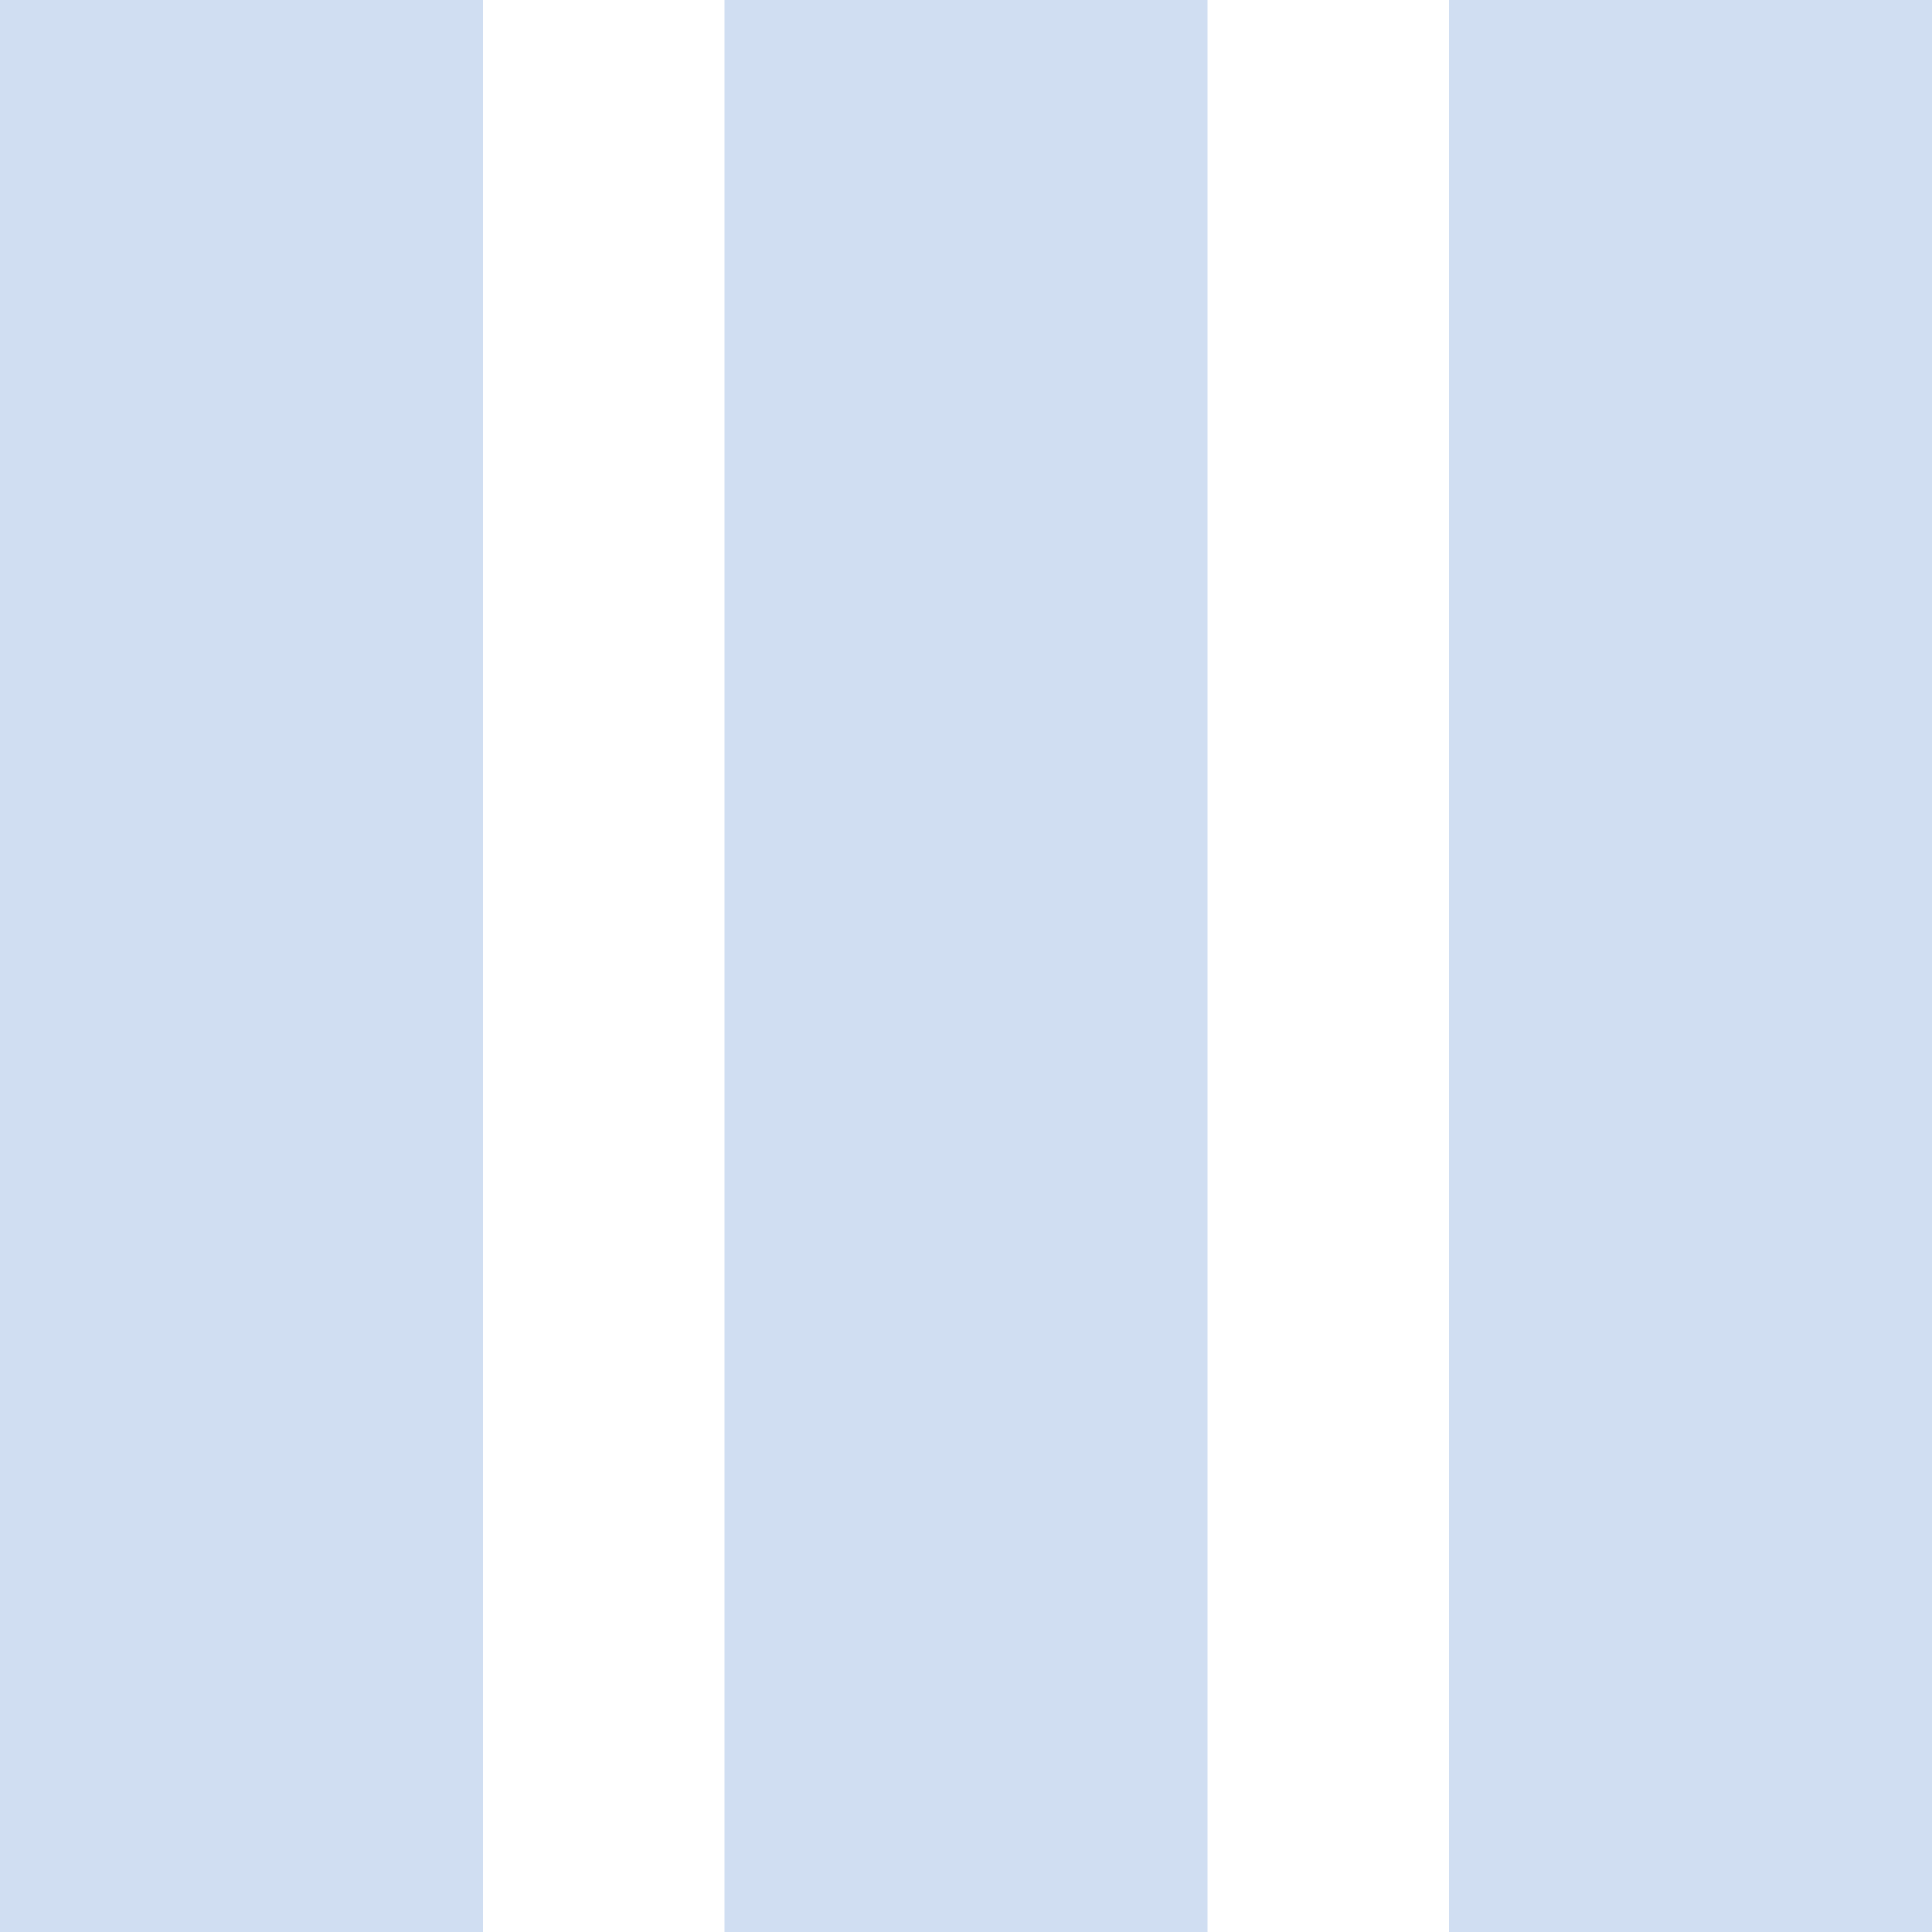
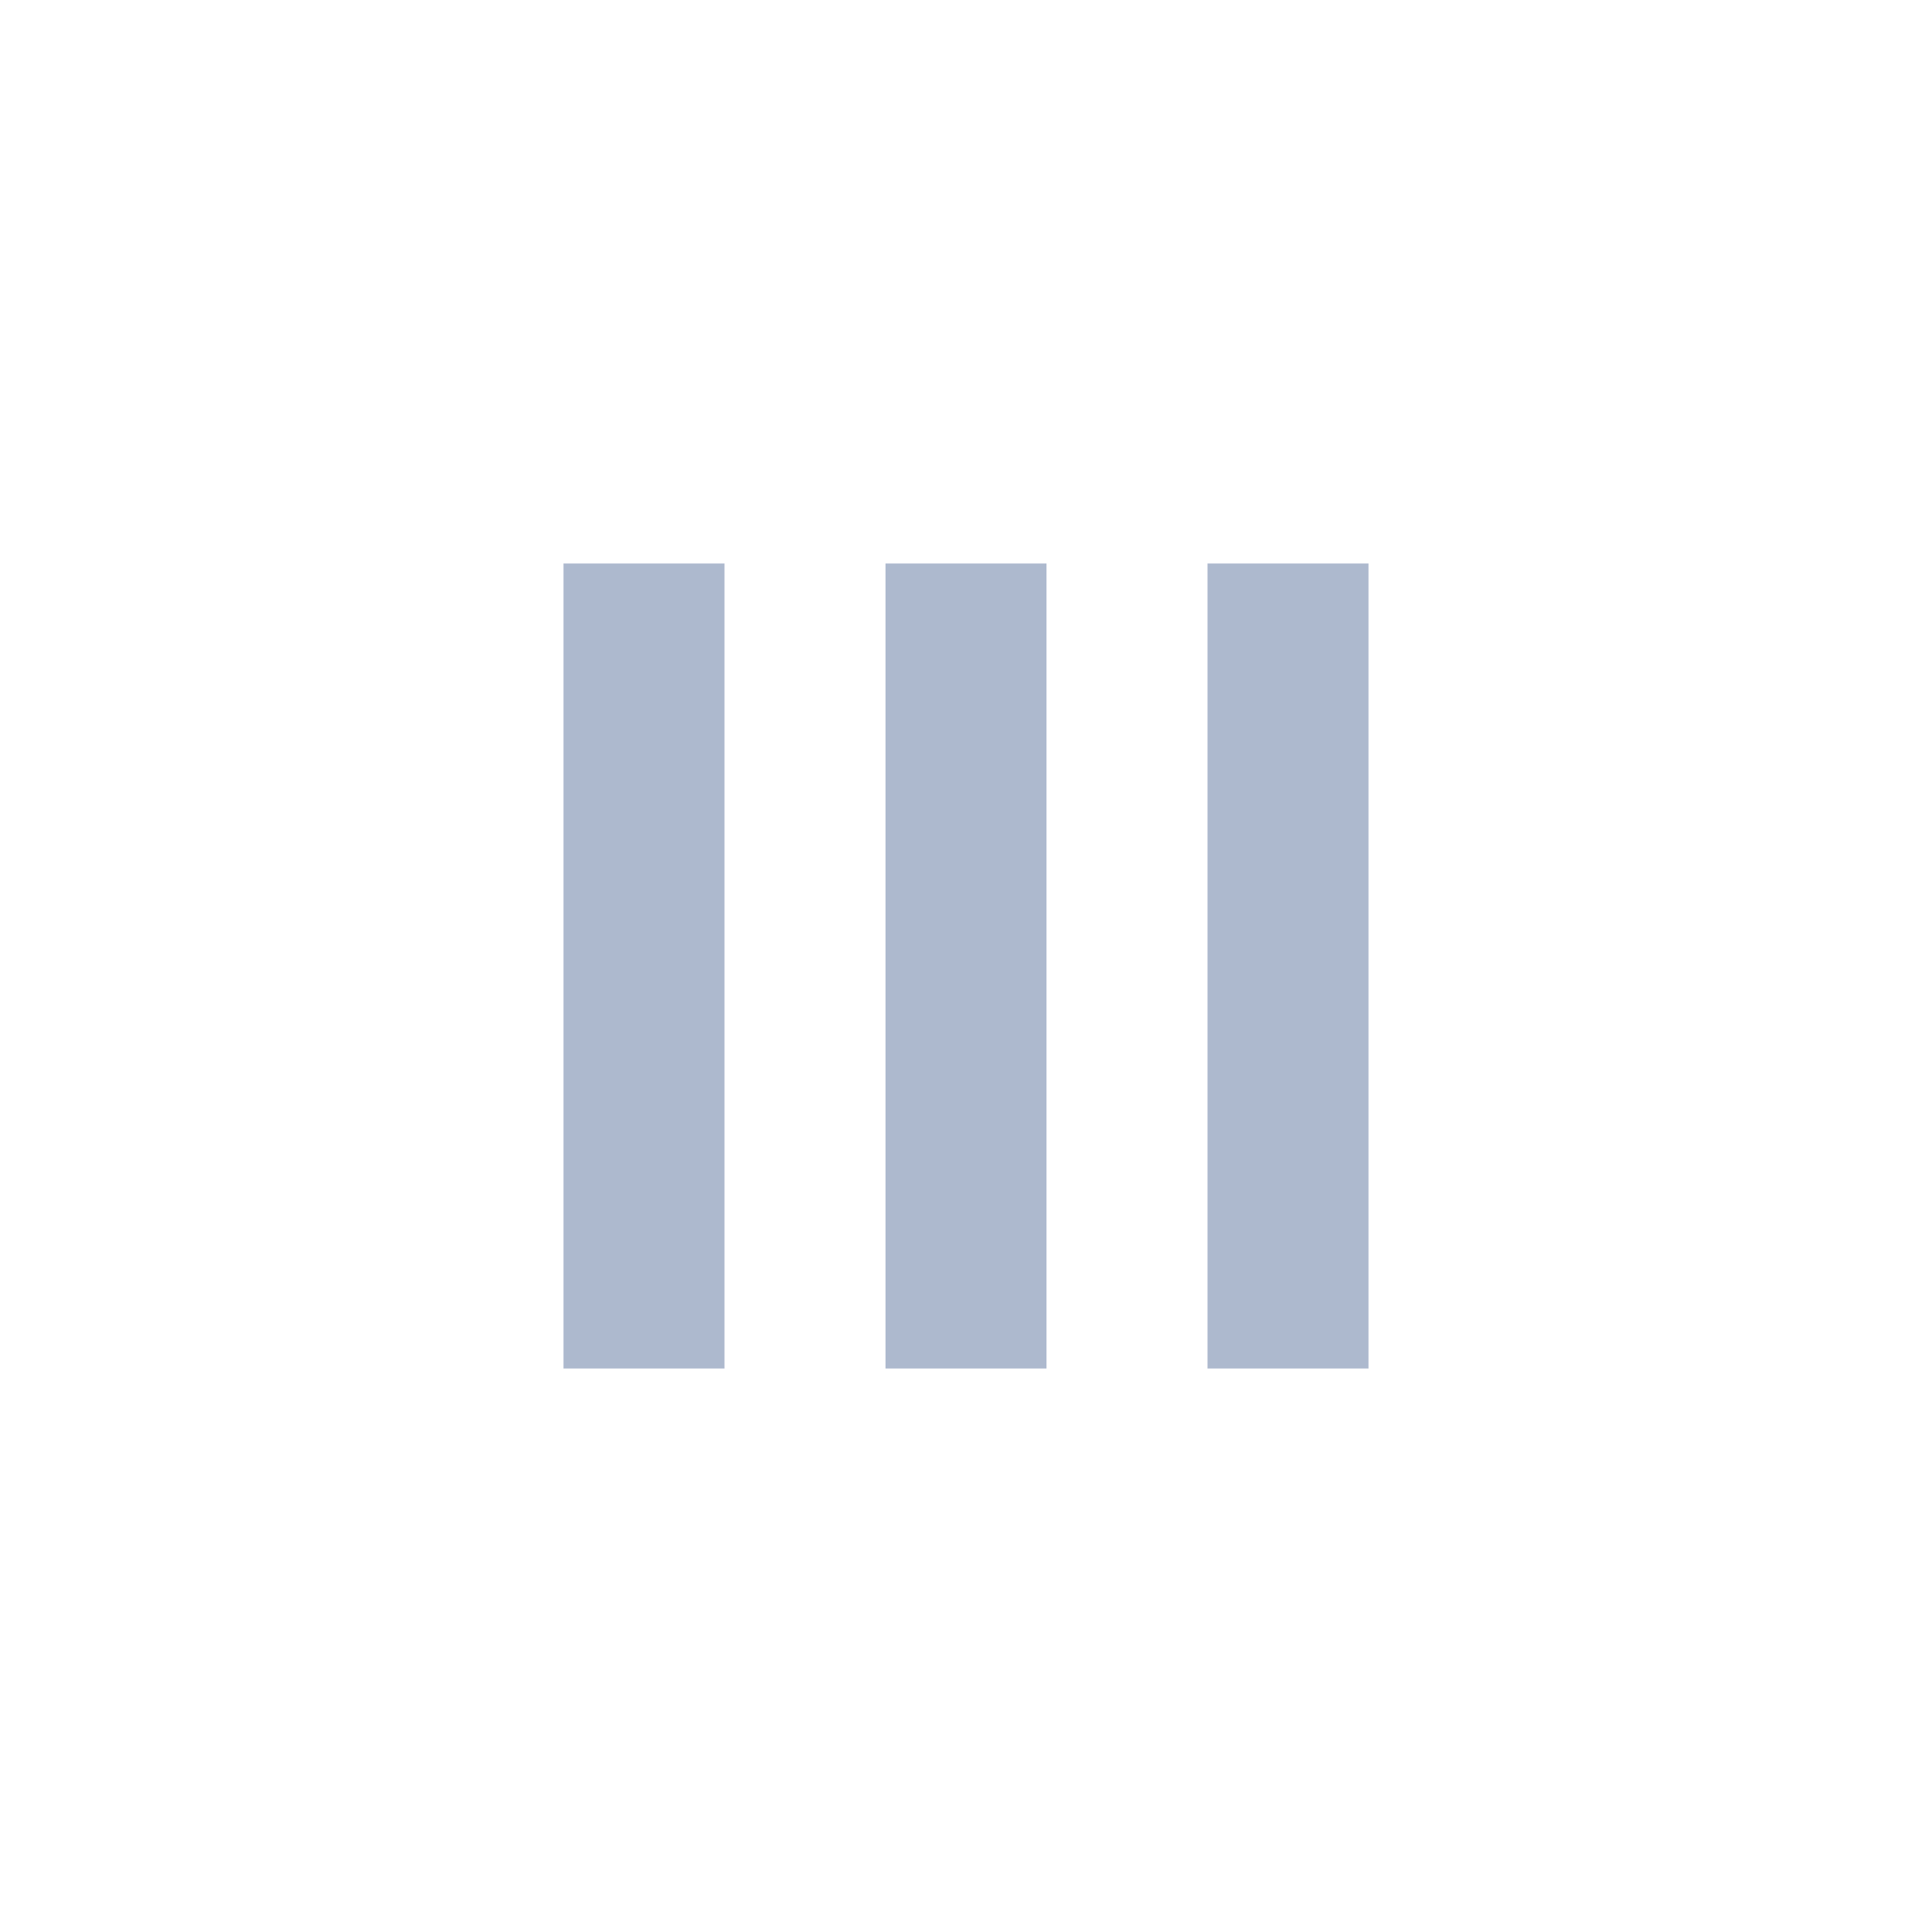
- <svg xmlns="http://www.w3.org/2000/svg" width="16px" height="16px" viewBox="0 0 16 16" version="1.1">
-   <defs />
-   <g id="reCreate" stroke="none" stroke-width="1" fill="none" fill-rule="evenodd">
-     <g id="blockView" transform="translate(-733, -392)">
-       <g id="Group-5" transform="translate(325, 128)">
-         <g id="Group-3" transform="translate(8, 248)">
-           <g id="optionSelect" transform="translate(177, 0)">
-             <g id="iconOption" transform="translate(207, 0)">
-               <g id="icon" transform="translate(10, 10)">
-                 <g id="ic_dashboard_black_18px" transform="translate(2, 2)">
-                   <polygon id="Shape" points="0 0 24 0 24 24 0 24" />
-                   <path d="M4,20 L8,20 L8,4 L4,4 L4,20 Z M10,4 L10,20 L14,20 L14,4 L10,4 Z M16,4 L16,20 L20,20 L20,4 L16,4 Z" id="Shape" fill="#D0DEF2" fill-rule="nonzero" />
-                 </g>
-               </g>
-             </g>
-           </g>
-         </g>
-       </g>
+ <svg xmlns="http://www.w3.org/2000/svg" width="24px" height="24px" viewBox="0 0 24 24" version="1.1">
+   <g id="EXPERIMENTS" stroke="none" stroke-width="1" fill="none" fill-rule="evenodd" opacity="0.8">
+     <g id="baseline-view_column-24px">
+       <polygon id="Shape" points="0 0 24 0 24 24 0 24" />
+       <path d="M11,17 L13,17 L13,7 L11,7 L11,17 Z M7,17 L9,17 L9,7 L7,7 L7,17 Z M15,7 L15,17 L17,17 L17,7 L15,7 Z" id="Shape" fill="#99A7C2" fill-rule="nonzero" />
    </g>
  </g>
</svg>
